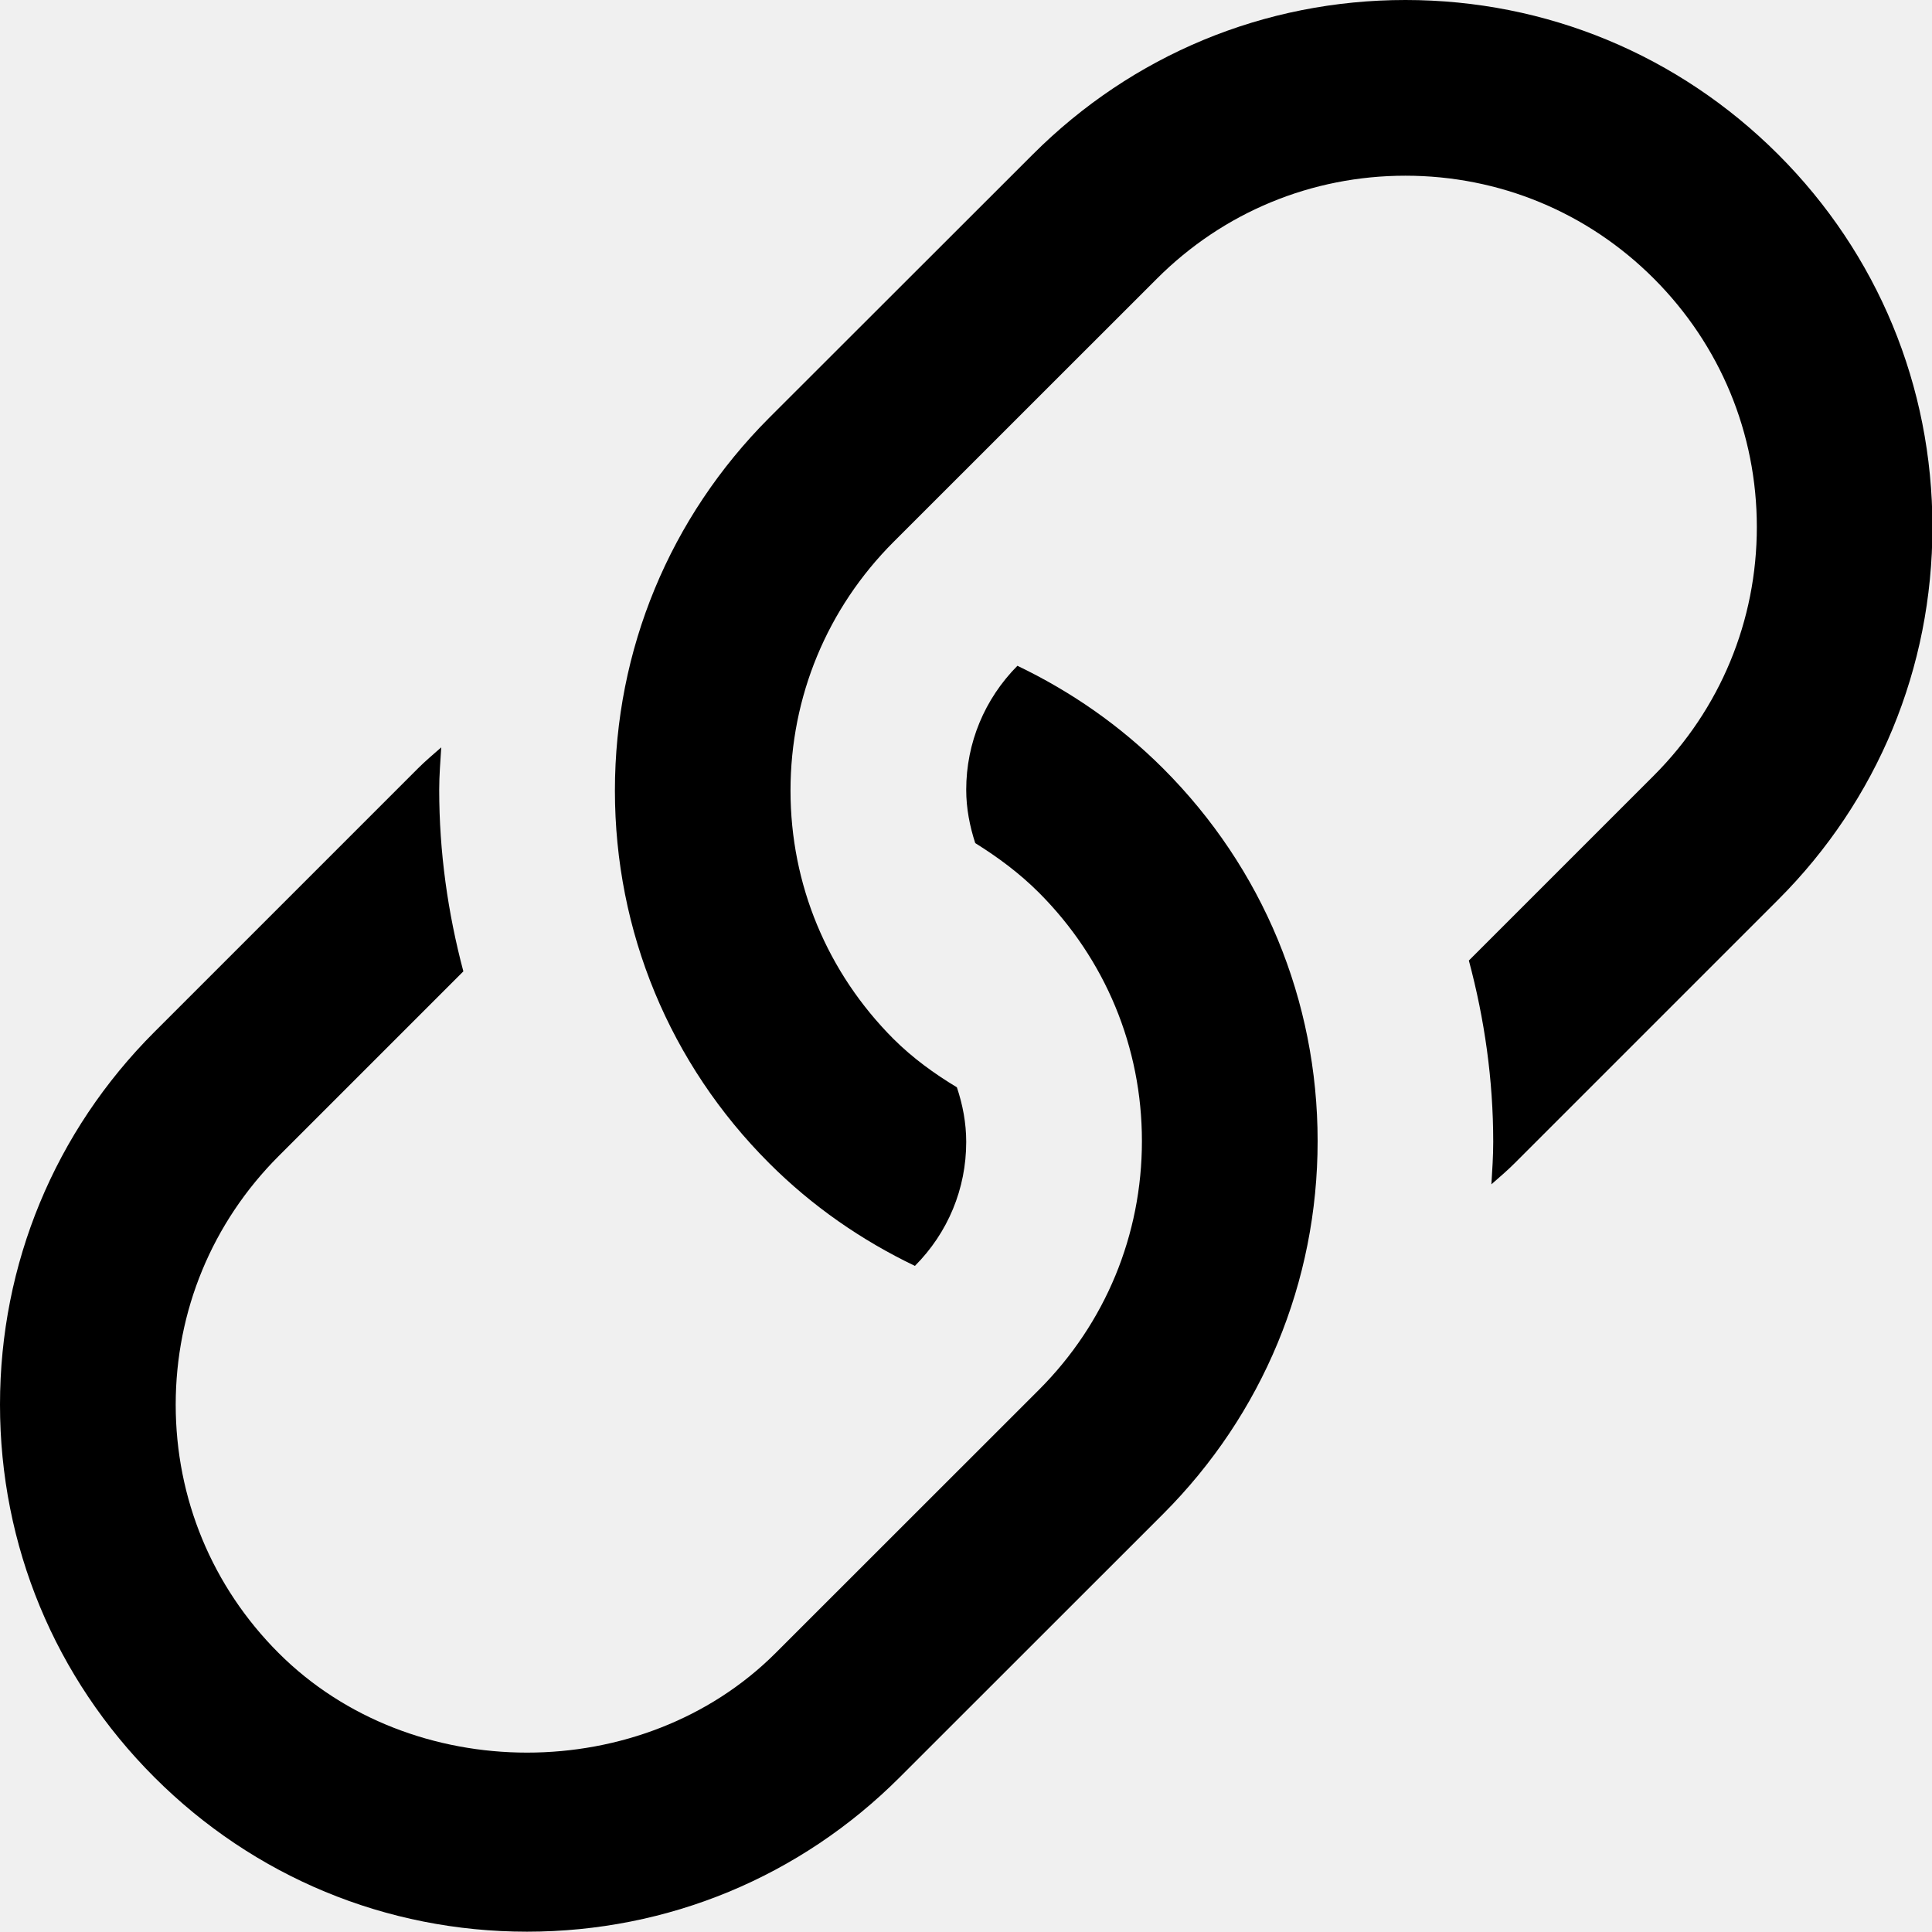
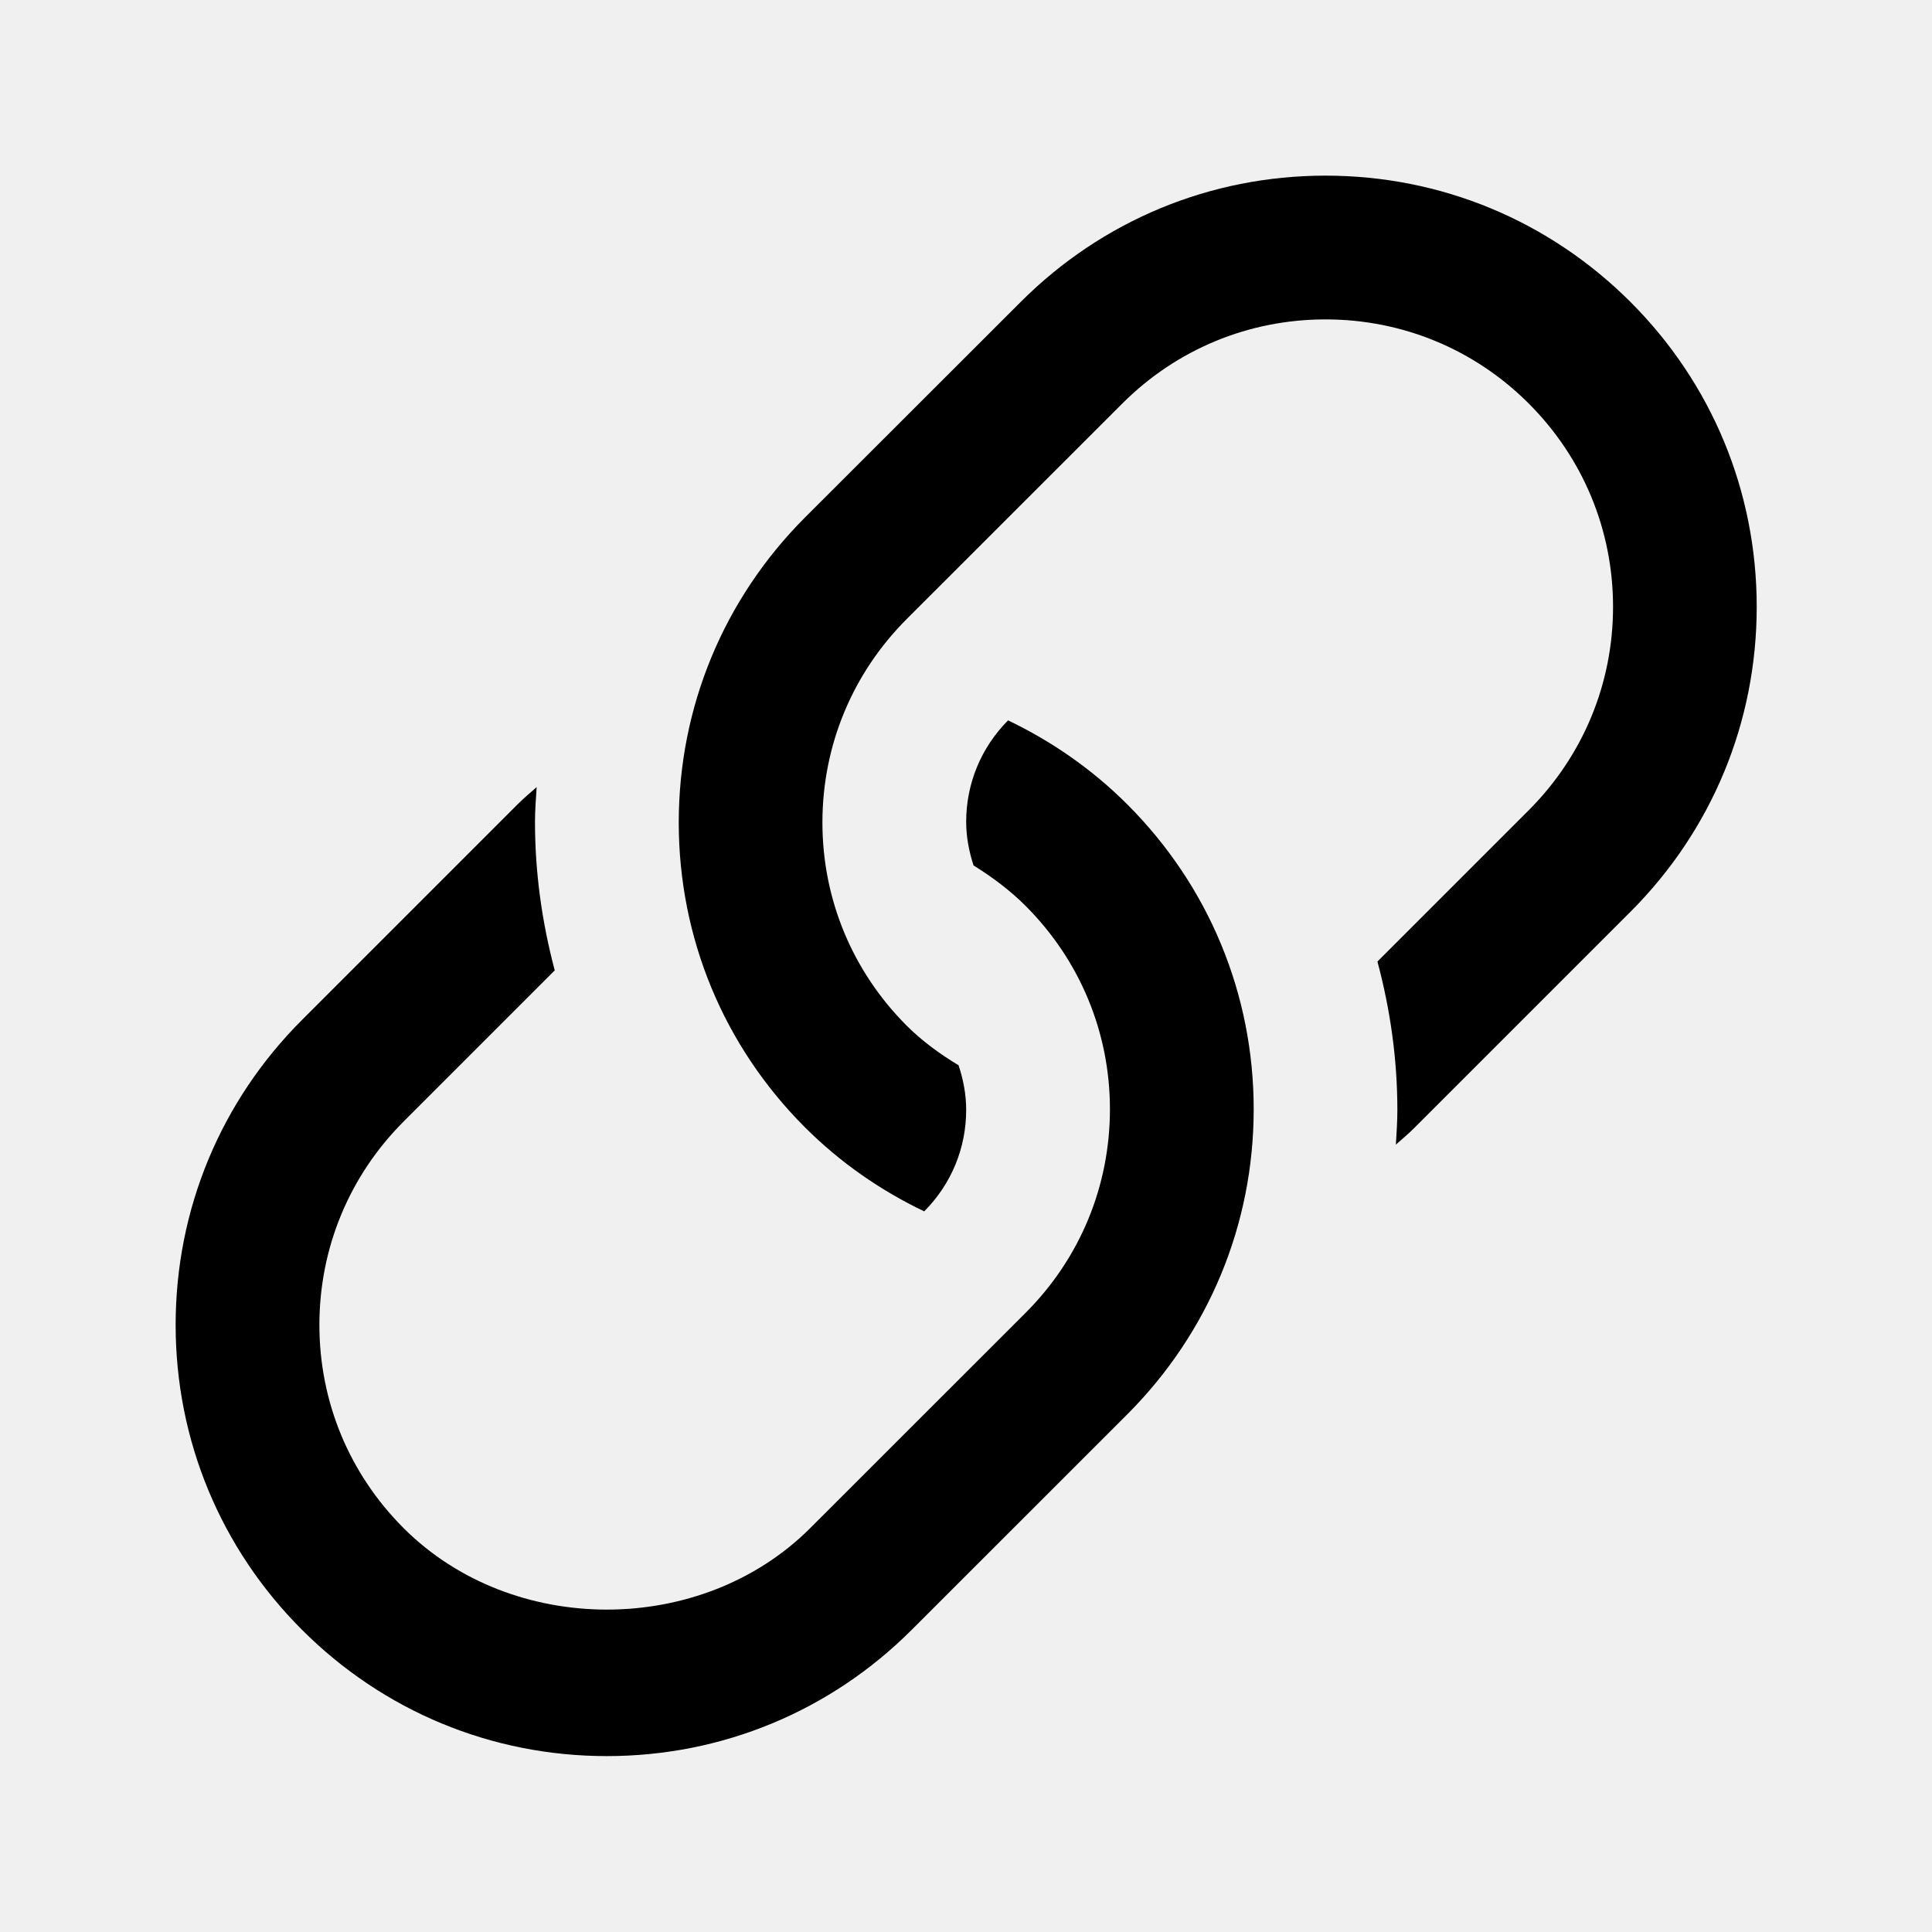
- <svg xmlns="http://www.w3.org/2000/svg" width="18" height="18" viewBox="0 0 18 18" fill="none">
-   <g clip-path="url(#clip0_1583_33057)">
-     <path d="M10.837 7.16C10.436 6.759 9.976 6.441 9.479 6.203C9.173 6.512 9.002 6.922 9.002 7.358C9.002 7.532 9.035 7.698 9.086 7.855C9.298 7.987 9.499 8.136 9.68 8.317C10.298 8.936 10.639 9.757 10.639 10.631C10.639 11.505 10.299 12.328 9.681 12.947L7.226 15.401C5.988 16.638 3.833 16.638 2.596 15.401C1.977 14.782 1.637 13.961 1.637 13.087C1.637 12.213 1.977 11.391 2.595 10.772L4.317 9.05C4.172 8.504 4.092 7.938 4.092 7.358C4.092 7.225 4.103 7.094 4.111 6.963C4.038 7.027 3.963 7.09 3.893 7.16L1.438 9.615C0.511 10.542 0 11.775 0 13.087C0 14.399 0.511 15.631 1.438 16.558C2.366 17.486 3.598 17.997 4.91 17.997C6.222 17.997 7.455 17.486 8.383 16.558L10.838 14.104C11.764 13.176 12.276 11.943 12.276 10.631C12.276 9.32 11.764 8.087 10.837 7.16Z" fill="currentColor" />
-     <path d="M16.567 1.439C15.638 0.511 14.406 0 13.094 0C11.782 0 10.55 0.511 9.622 1.439L7.166 3.893C6.24 4.821 5.729 6.054 5.729 7.366C5.729 8.677 6.239 9.91 7.166 10.837C7.567 11.238 8.027 11.556 8.524 11.794C8.832 11.485 9.002 11.075 9.002 10.639C9.002 10.461 8.969 10.291 8.915 10.13C8.704 10.003 8.504 9.858 8.325 9.68C7.707 9.061 7.365 8.24 7.365 7.366C7.365 6.491 7.706 5.669 8.324 5.05L10.779 2.596C11.398 1.977 12.22 1.637 13.094 1.637C13.968 1.637 14.791 1.977 15.409 2.596C16.027 3.215 16.368 4.036 16.368 4.91C16.368 5.784 16.027 6.606 15.409 7.225L13.685 8.949C13.831 9.494 13.912 10.06 13.912 10.639C13.912 10.772 13.903 10.903 13.895 11.034C13.968 10.969 14.043 10.907 14.112 10.837L16.567 8.382C17.494 7.455 18.004 6.222 18.004 4.91C18.004 3.598 17.494 2.366 16.567 1.439Z" fill="currentColor" />
-   </g>
-   <defs>
-     <clipPath id="clip0_1583_33057">
-       <rect width="18" height="18" fill="white" />
-     </clipPath>
-   </defs>
+ <svg xmlns="http://www.w3.org/2000/svg" width="22" height="22" viewBox="0 0 22 22" fill="none">
+   <path d="M12.837 9.16C12.436 8.759 11.976 8.441 11.479 8.203C11.172 8.512 11.002 8.922 11.002 9.358C11.002 9.532 11.035 9.698 11.086 9.855C11.298 9.987 11.499 10.136 11.68 10.317C12.298 10.936 12.639 11.757 12.639 12.631C12.639 13.505 12.299 14.328 11.681 14.947L9.226 17.401C7.988 18.638 5.833 18.638 4.596 17.401C3.977 16.782 3.637 15.961 3.637 15.087C3.637 14.213 3.977 13.391 4.595 12.772L6.317 11.05C6.172 10.504 6.092 9.938 6.092 9.358C6.092 9.225 6.103 9.094 6.111 8.963C6.038 9.027 5.963 9.09 5.893 9.16L3.438 11.615C2.511 12.542 2 13.775 2 15.087C2 16.398 2.511 17.631 3.438 18.558C4.366 19.486 5.598 19.997 6.91 19.997C8.222 19.997 9.455 19.486 10.383 18.558L12.838 16.104C13.764 15.176 14.276 13.943 14.276 12.631C14.276 11.32 13.764 10.087 12.837 9.16Z" fill="currentColor" />
+   <path d="M18.567 3.439C17.638 2.511 16.406 2 15.094 2C13.782 2 12.55 2.511 11.622 3.439L9.166 5.893C8.24 6.821 7.729 8.054 7.729 9.366C7.729 10.677 8.239 11.91 9.166 12.837C9.567 13.238 10.027 13.556 10.524 13.794C10.832 13.485 11.002 13.075 11.002 12.639C11.002 12.461 10.969 12.291 10.915 12.13C10.704 12.003 10.504 11.858 10.325 11.68C9.707 11.061 9.365 10.24 9.365 9.366C9.365 8.491 9.706 7.669 10.324 7.05L12.779 4.596C13.398 3.977 14.22 3.637 15.094 3.637C15.968 3.637 16.791 3.977 17.409 4.596C18.027 5.215 18.368 6.036 18.368 6.91C18.368 7.784 18.027 8.606 17.409 9.225L15.685 10.949C15.831 11.494 15.912 12.06 15.912 12.639C15.912 12.772 15.903 12.903 15.895 13.034C15.968 12.969 16.043 12.907 16.112 12.837L18.567 10.382C19.494 9.455 20.004 8.222 20.004 6.91C20.004 5.598 19.494 4.366 18.567 3.439Z" fill="currentColor" />
</svg>
